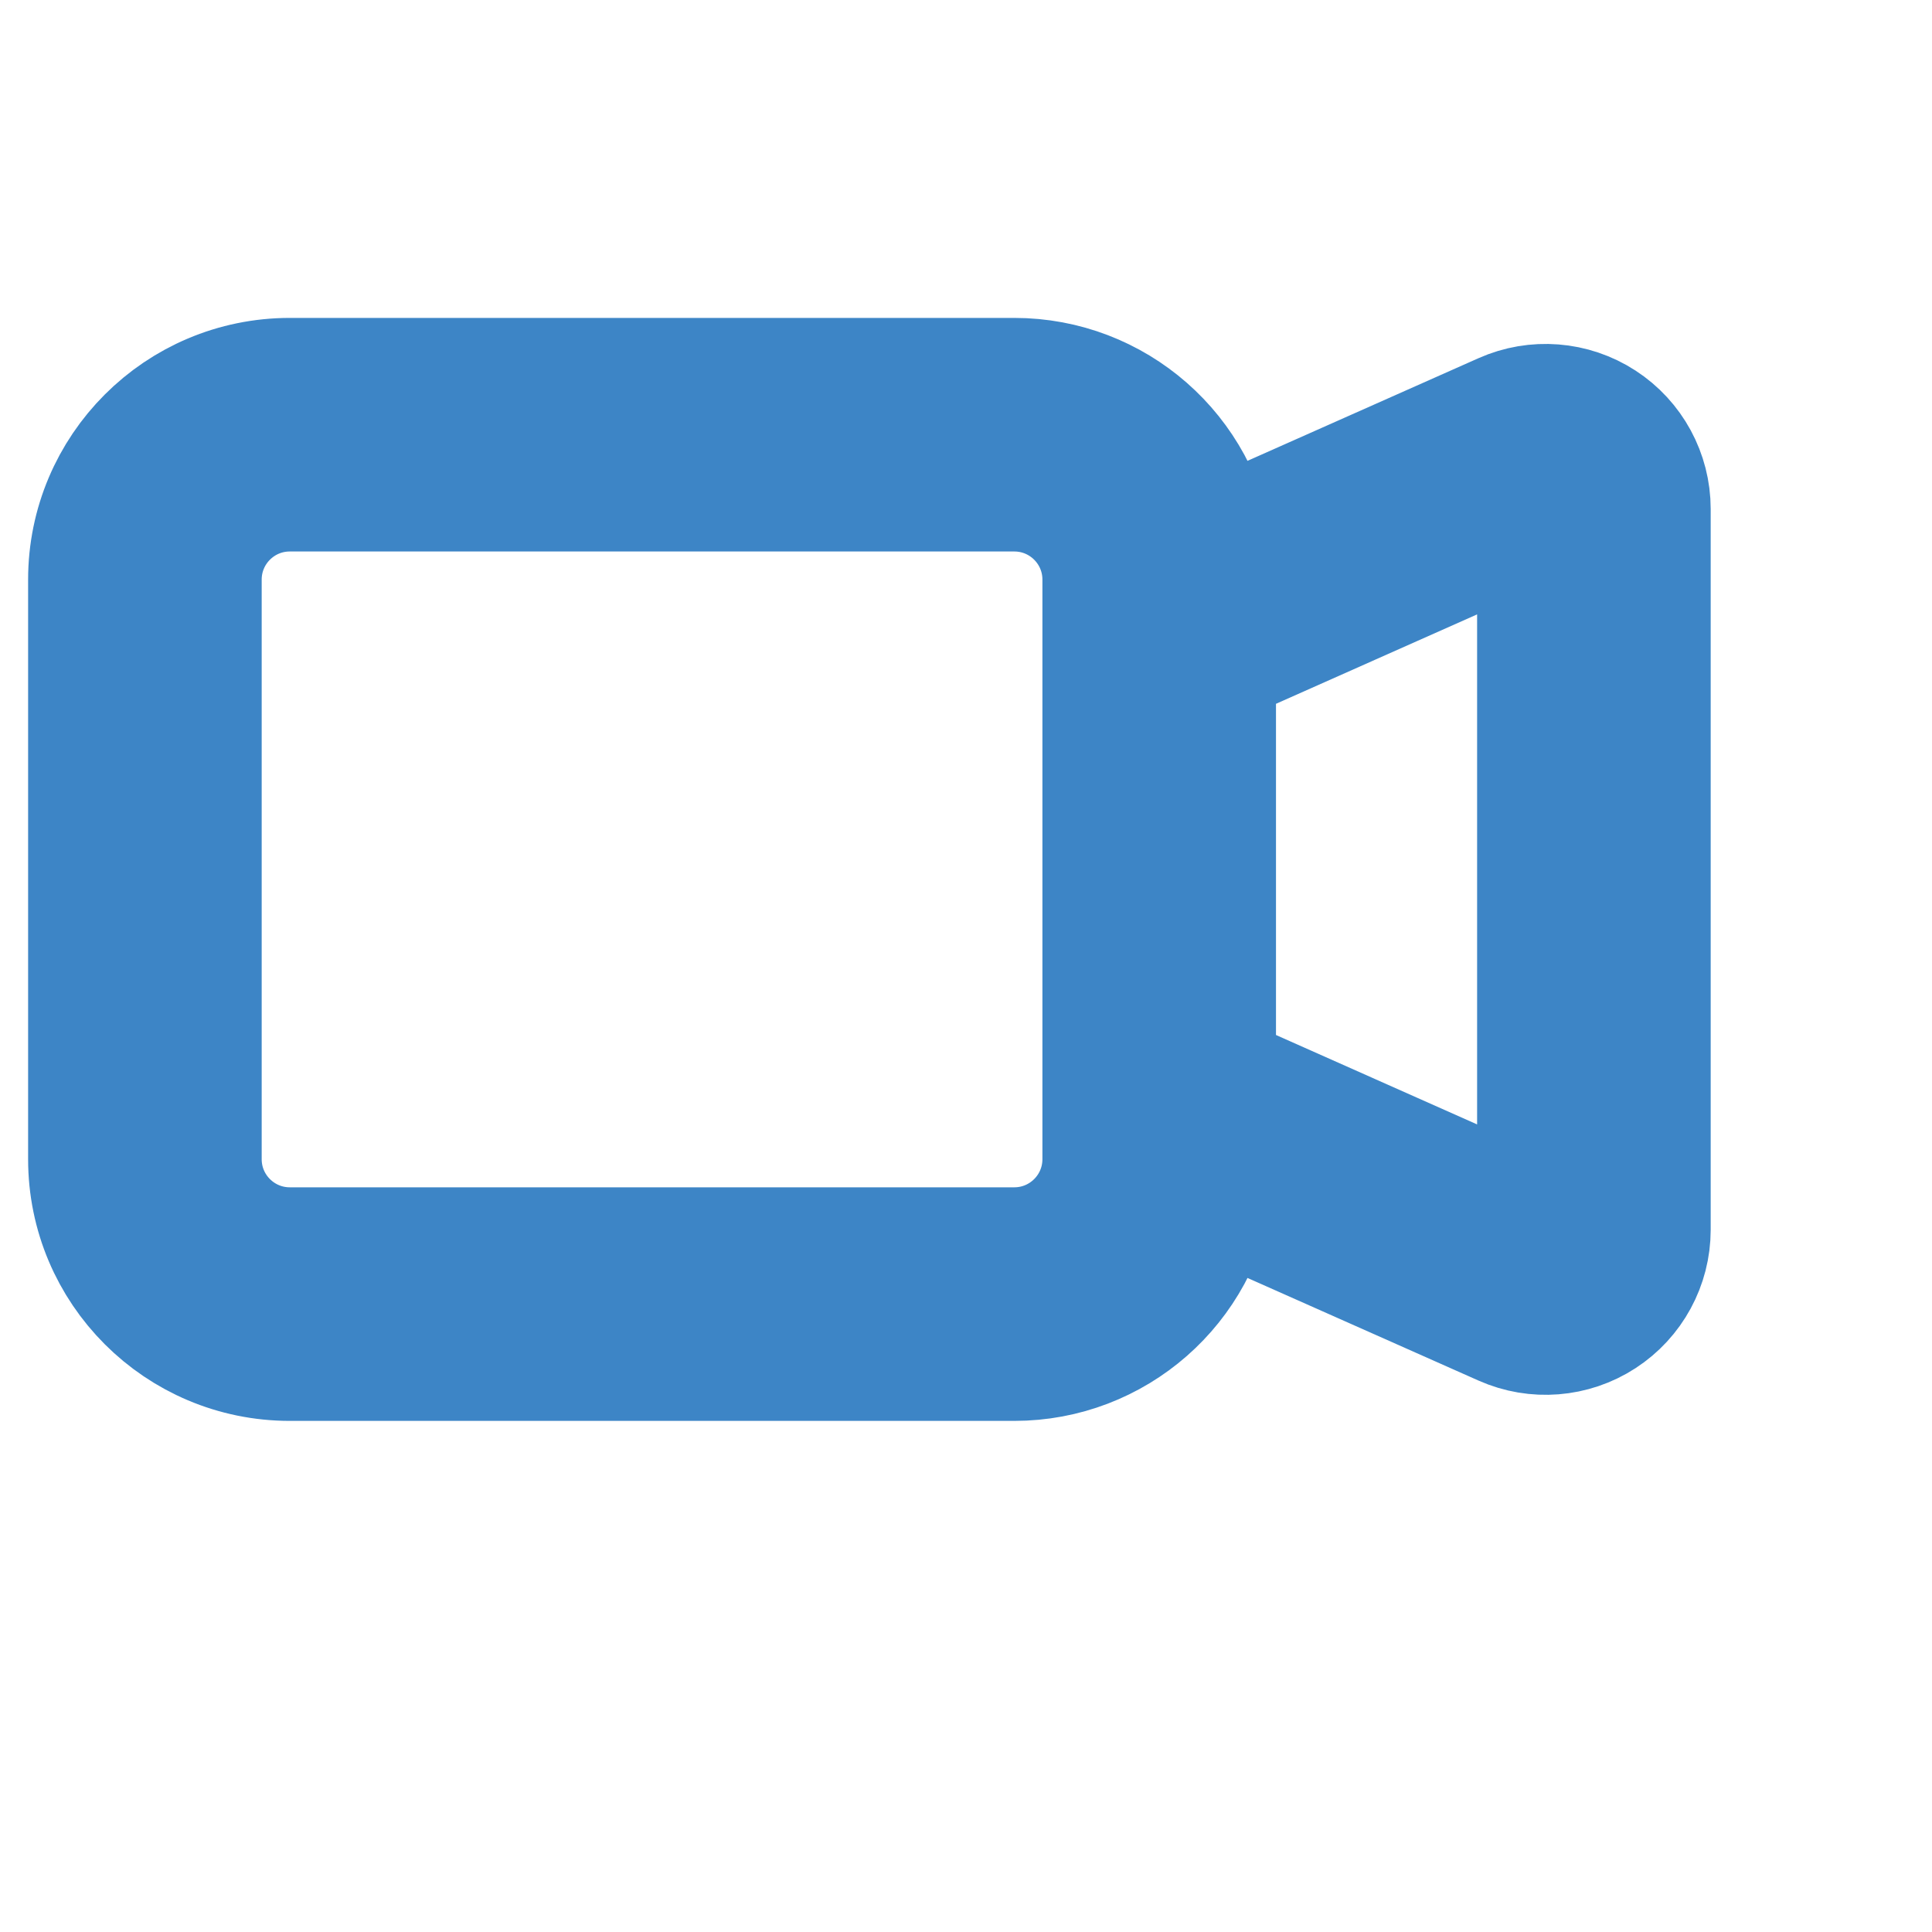
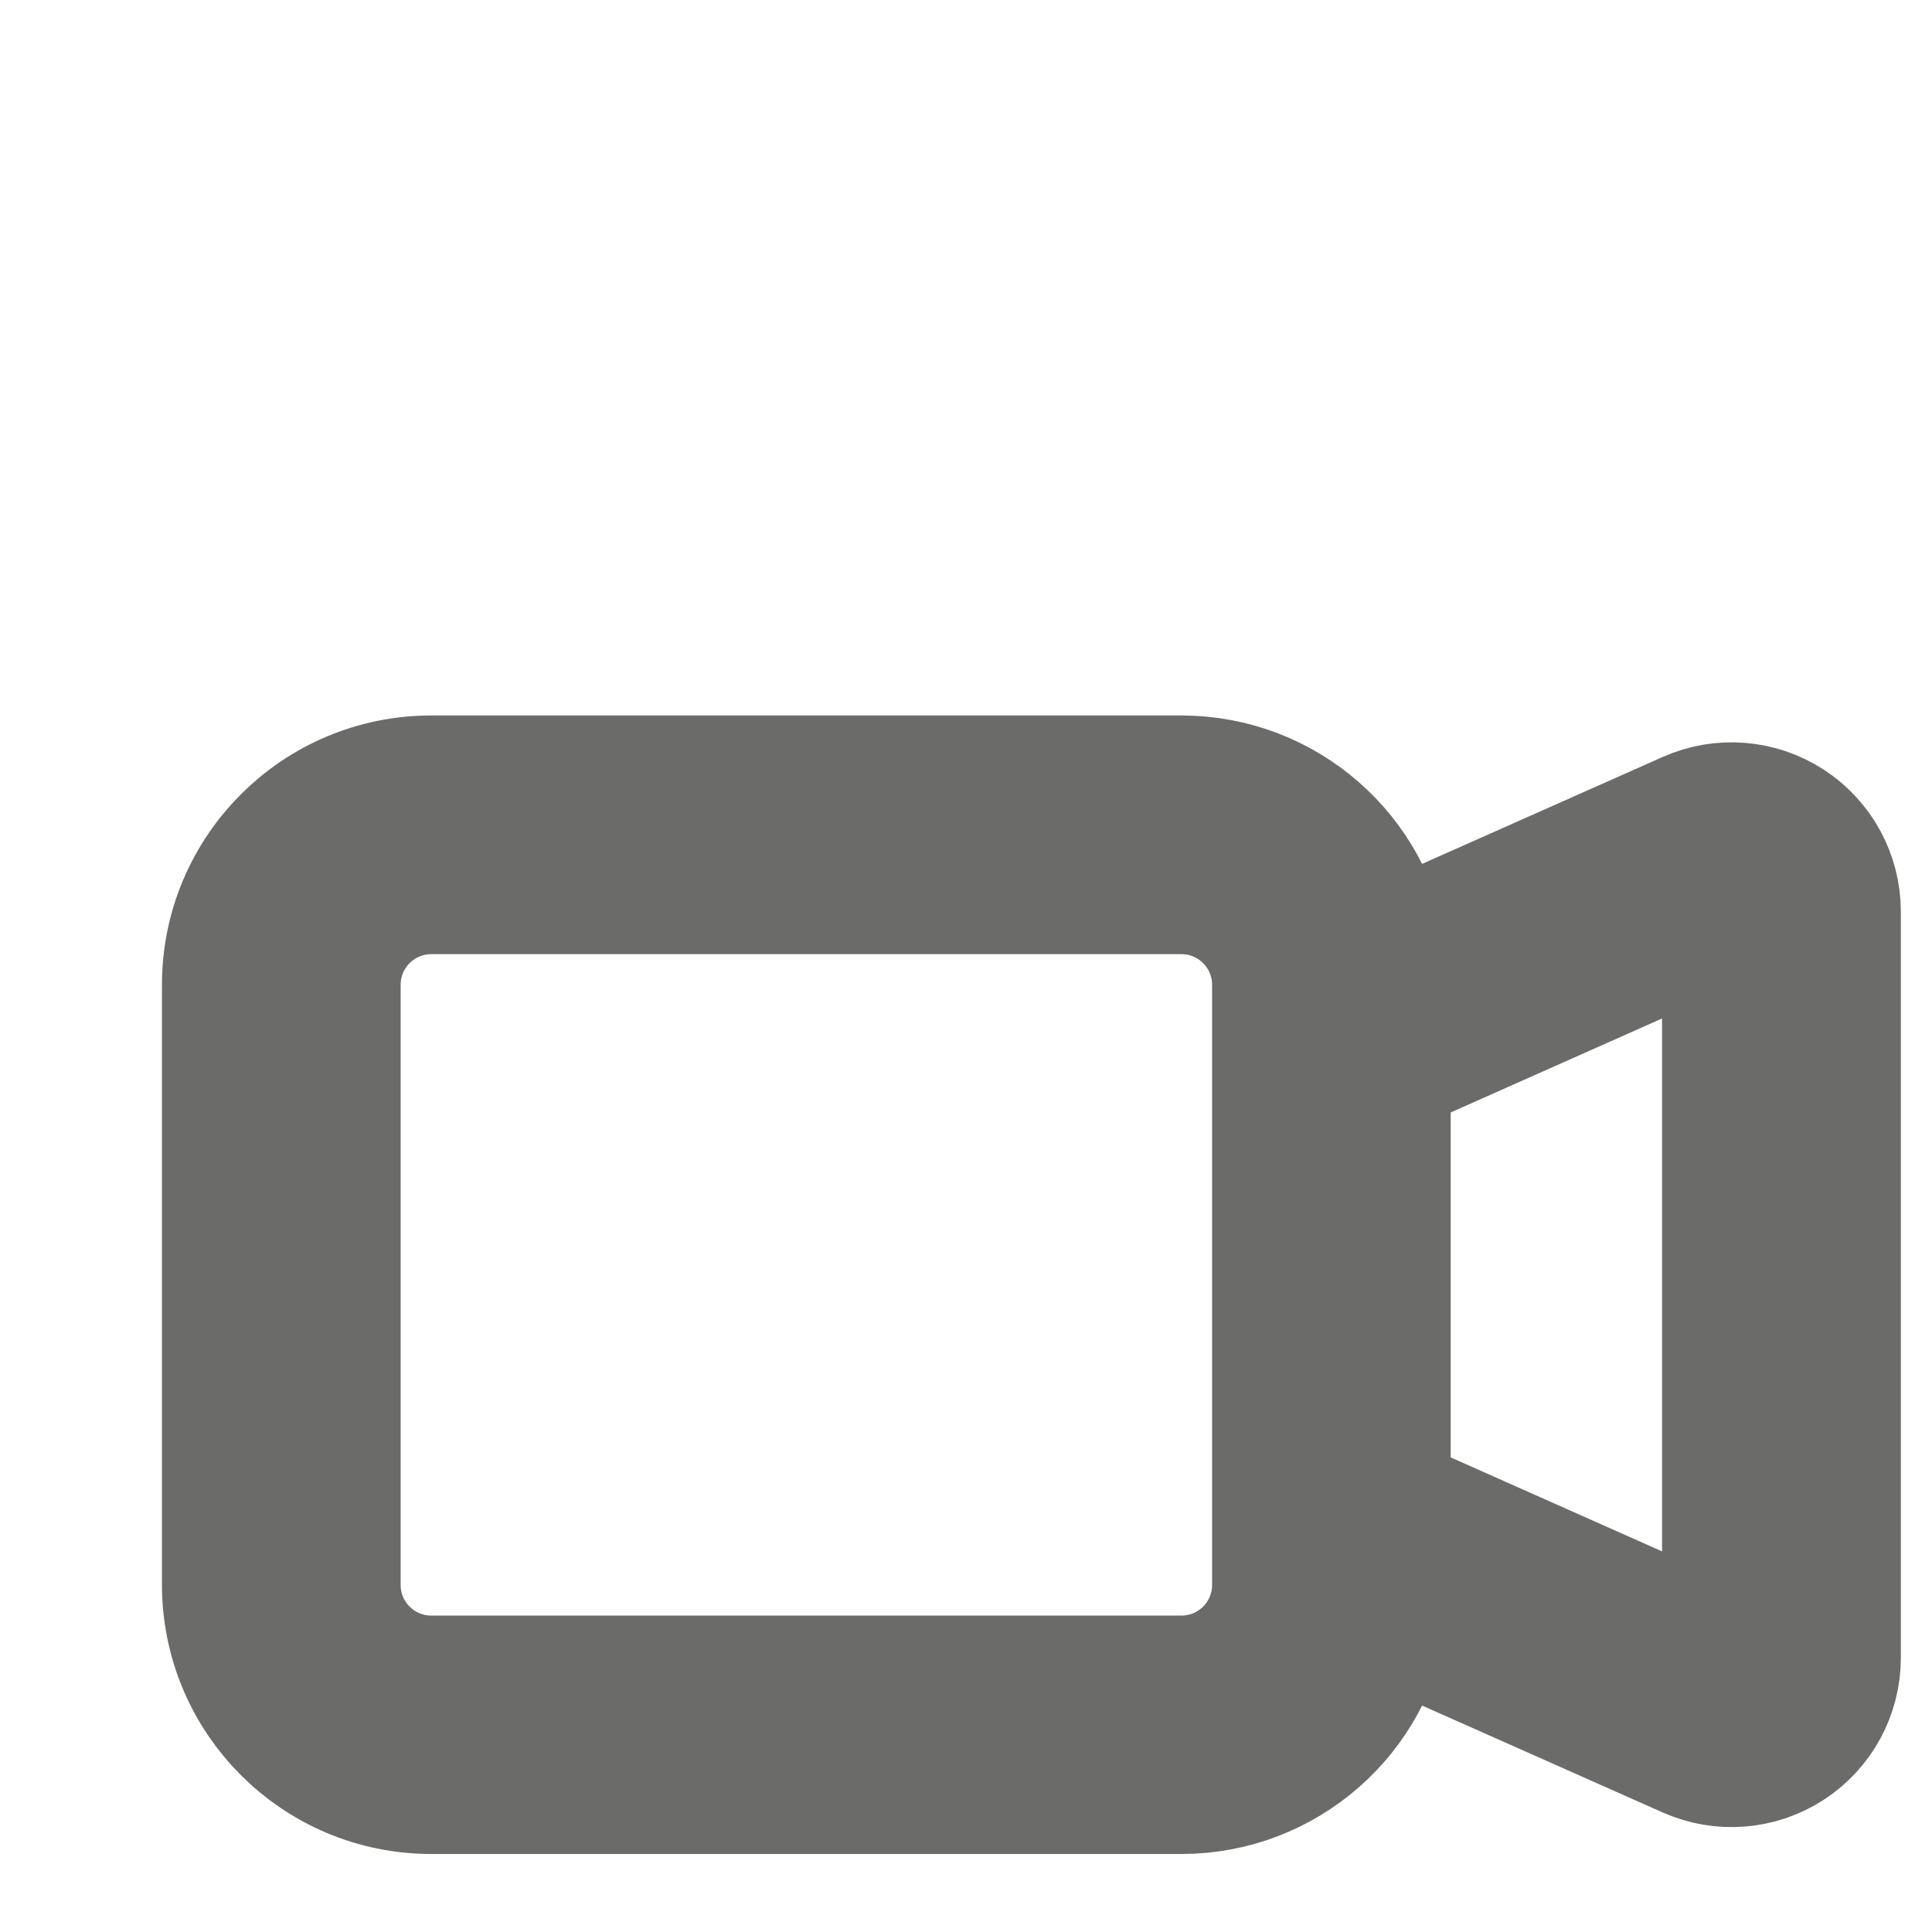
- <svg xmlns="http://www.w3.org/2000/svg" id="Layer_1" data-name="Layer 1" width="25" height="25" viewBox="-1 0 20 18">
-   <path d="M0 5a2 2 0 0 1 2-2h7.5a2 2 0 0 1 1.983 1.738l3.11-1.382A1 1 0 0 1 16 4.269v7.462a1 1 0 0 1-1.406.913l-3.111-1.382A2 2 0 0 1 9.5 13H2a2 2 0 0 1-2-2V5zm11.5 5.175 3.5 1.556V4.269l-3.5 1.556v4.35zM2 4a1 1 0 0 0-1 1v6a1 1 0 0 0 1 1h7.5a1 1 0 0 0 1-1V5a1 1 0 0 0-1-1H2z" style="fill-opacity:1;stroke:#3d85c6;stroke-width:1.418;" />
+ <svg xmlns="http://www.w3.org/2000/svg" id="Layer_1" data-name="Layer 1" width="25" height="25" viewBox="2 0 20 18">
+   <path style="fill:#6b6b69;fill-opacity:1;stroke:#6b6b69;stroke-width:1.435;stroke-miterlimit:4;stroke-dasharray:none;stroke-opacity:1" fill-rule="evenodd" d="m 4.394,9.195 a 2.071,2.071 0 0 1 2.071,-2.071 h 7.765 a 2.071,2.071 0 0 1 2.053,1.799 l 3.22,-1.431 a 1.035,1.035 0 0 1 1.457,0.945 v 7.725 a 1.035,1.035 0 0 1 -1.456,0.945 l -3.221,-1.431 a 2.071,2.071 0 0 1 -2.053,1.799 H 6.465 A 2.071,2.071 0 0 1 4.394,15.407 Z M 16.3,14.553 19.923,16.164 V 8.439 L 16.3,10.05 Z M 6.465,8.16 a 1.035,1.035 0 0 0 -1.035,1.035 v 6.212 a 1.035,1.035 0 0 0 1.035,1.035 h 7.765 a 1.035,1.035 0 0 0 1.035,-1.035 V 9.195 a 1.035,1.035 0 0 0 -1.035,-1.035 z" id="path2" />
</svg>
